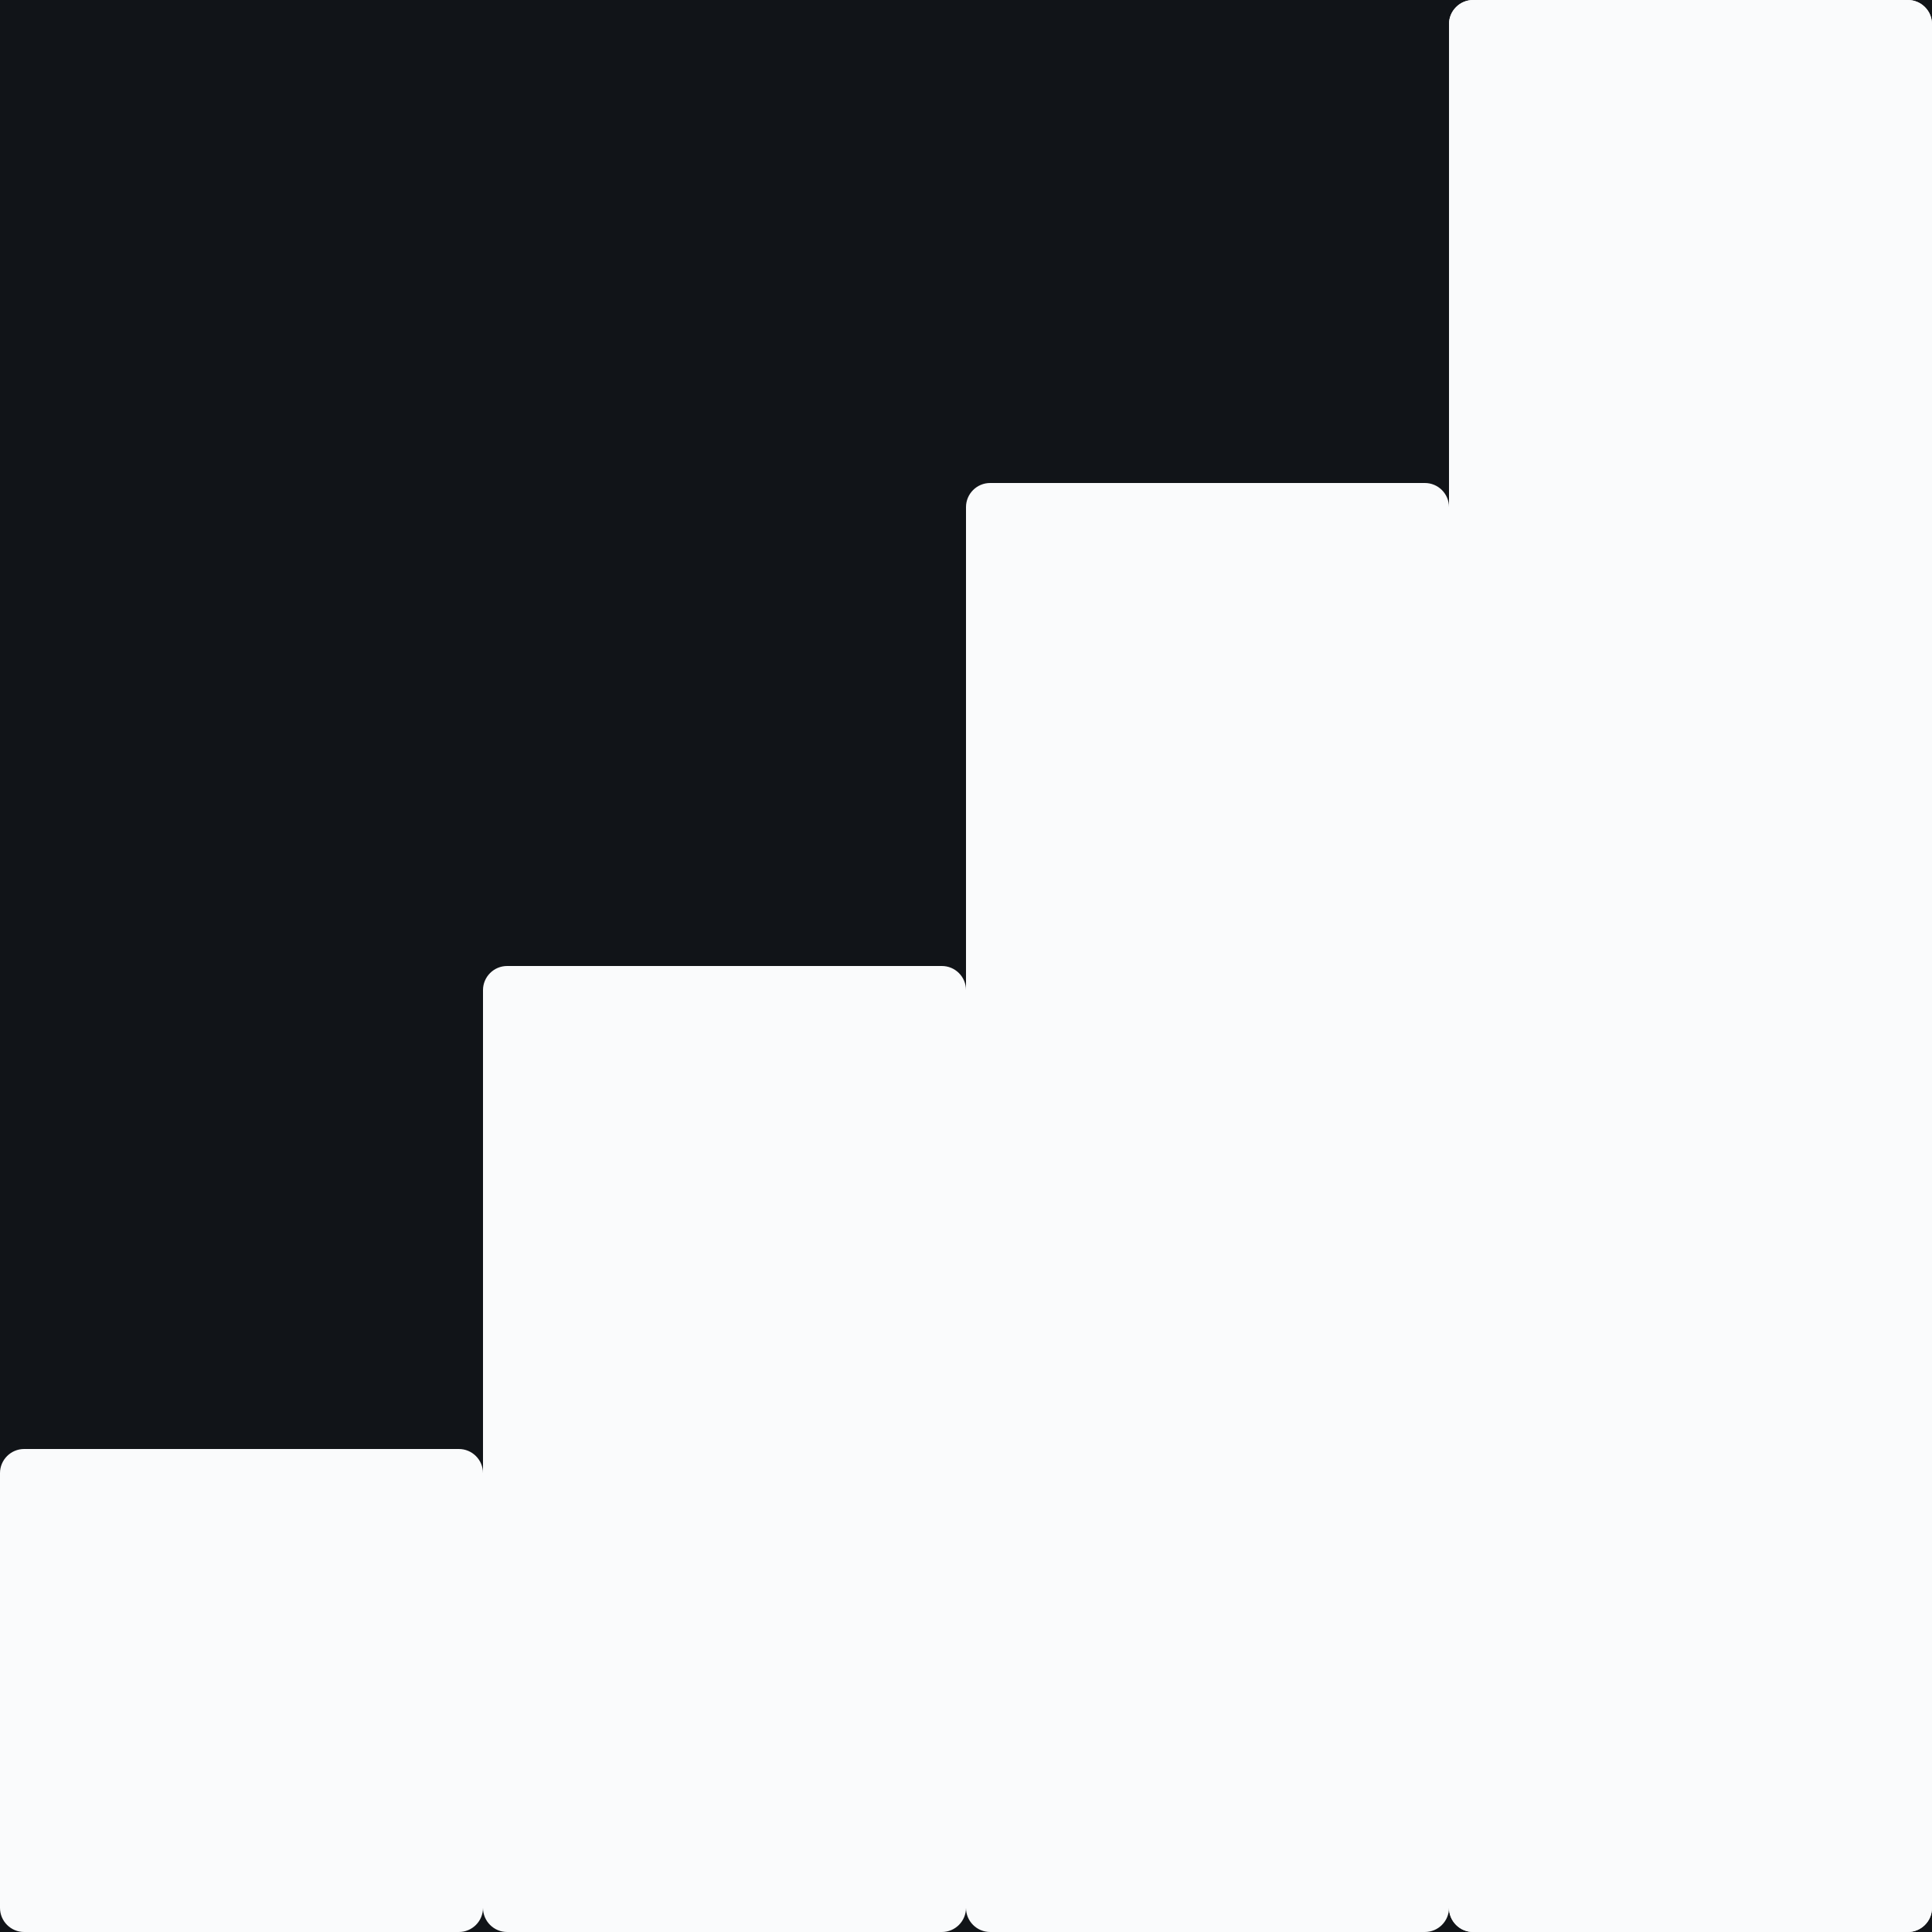
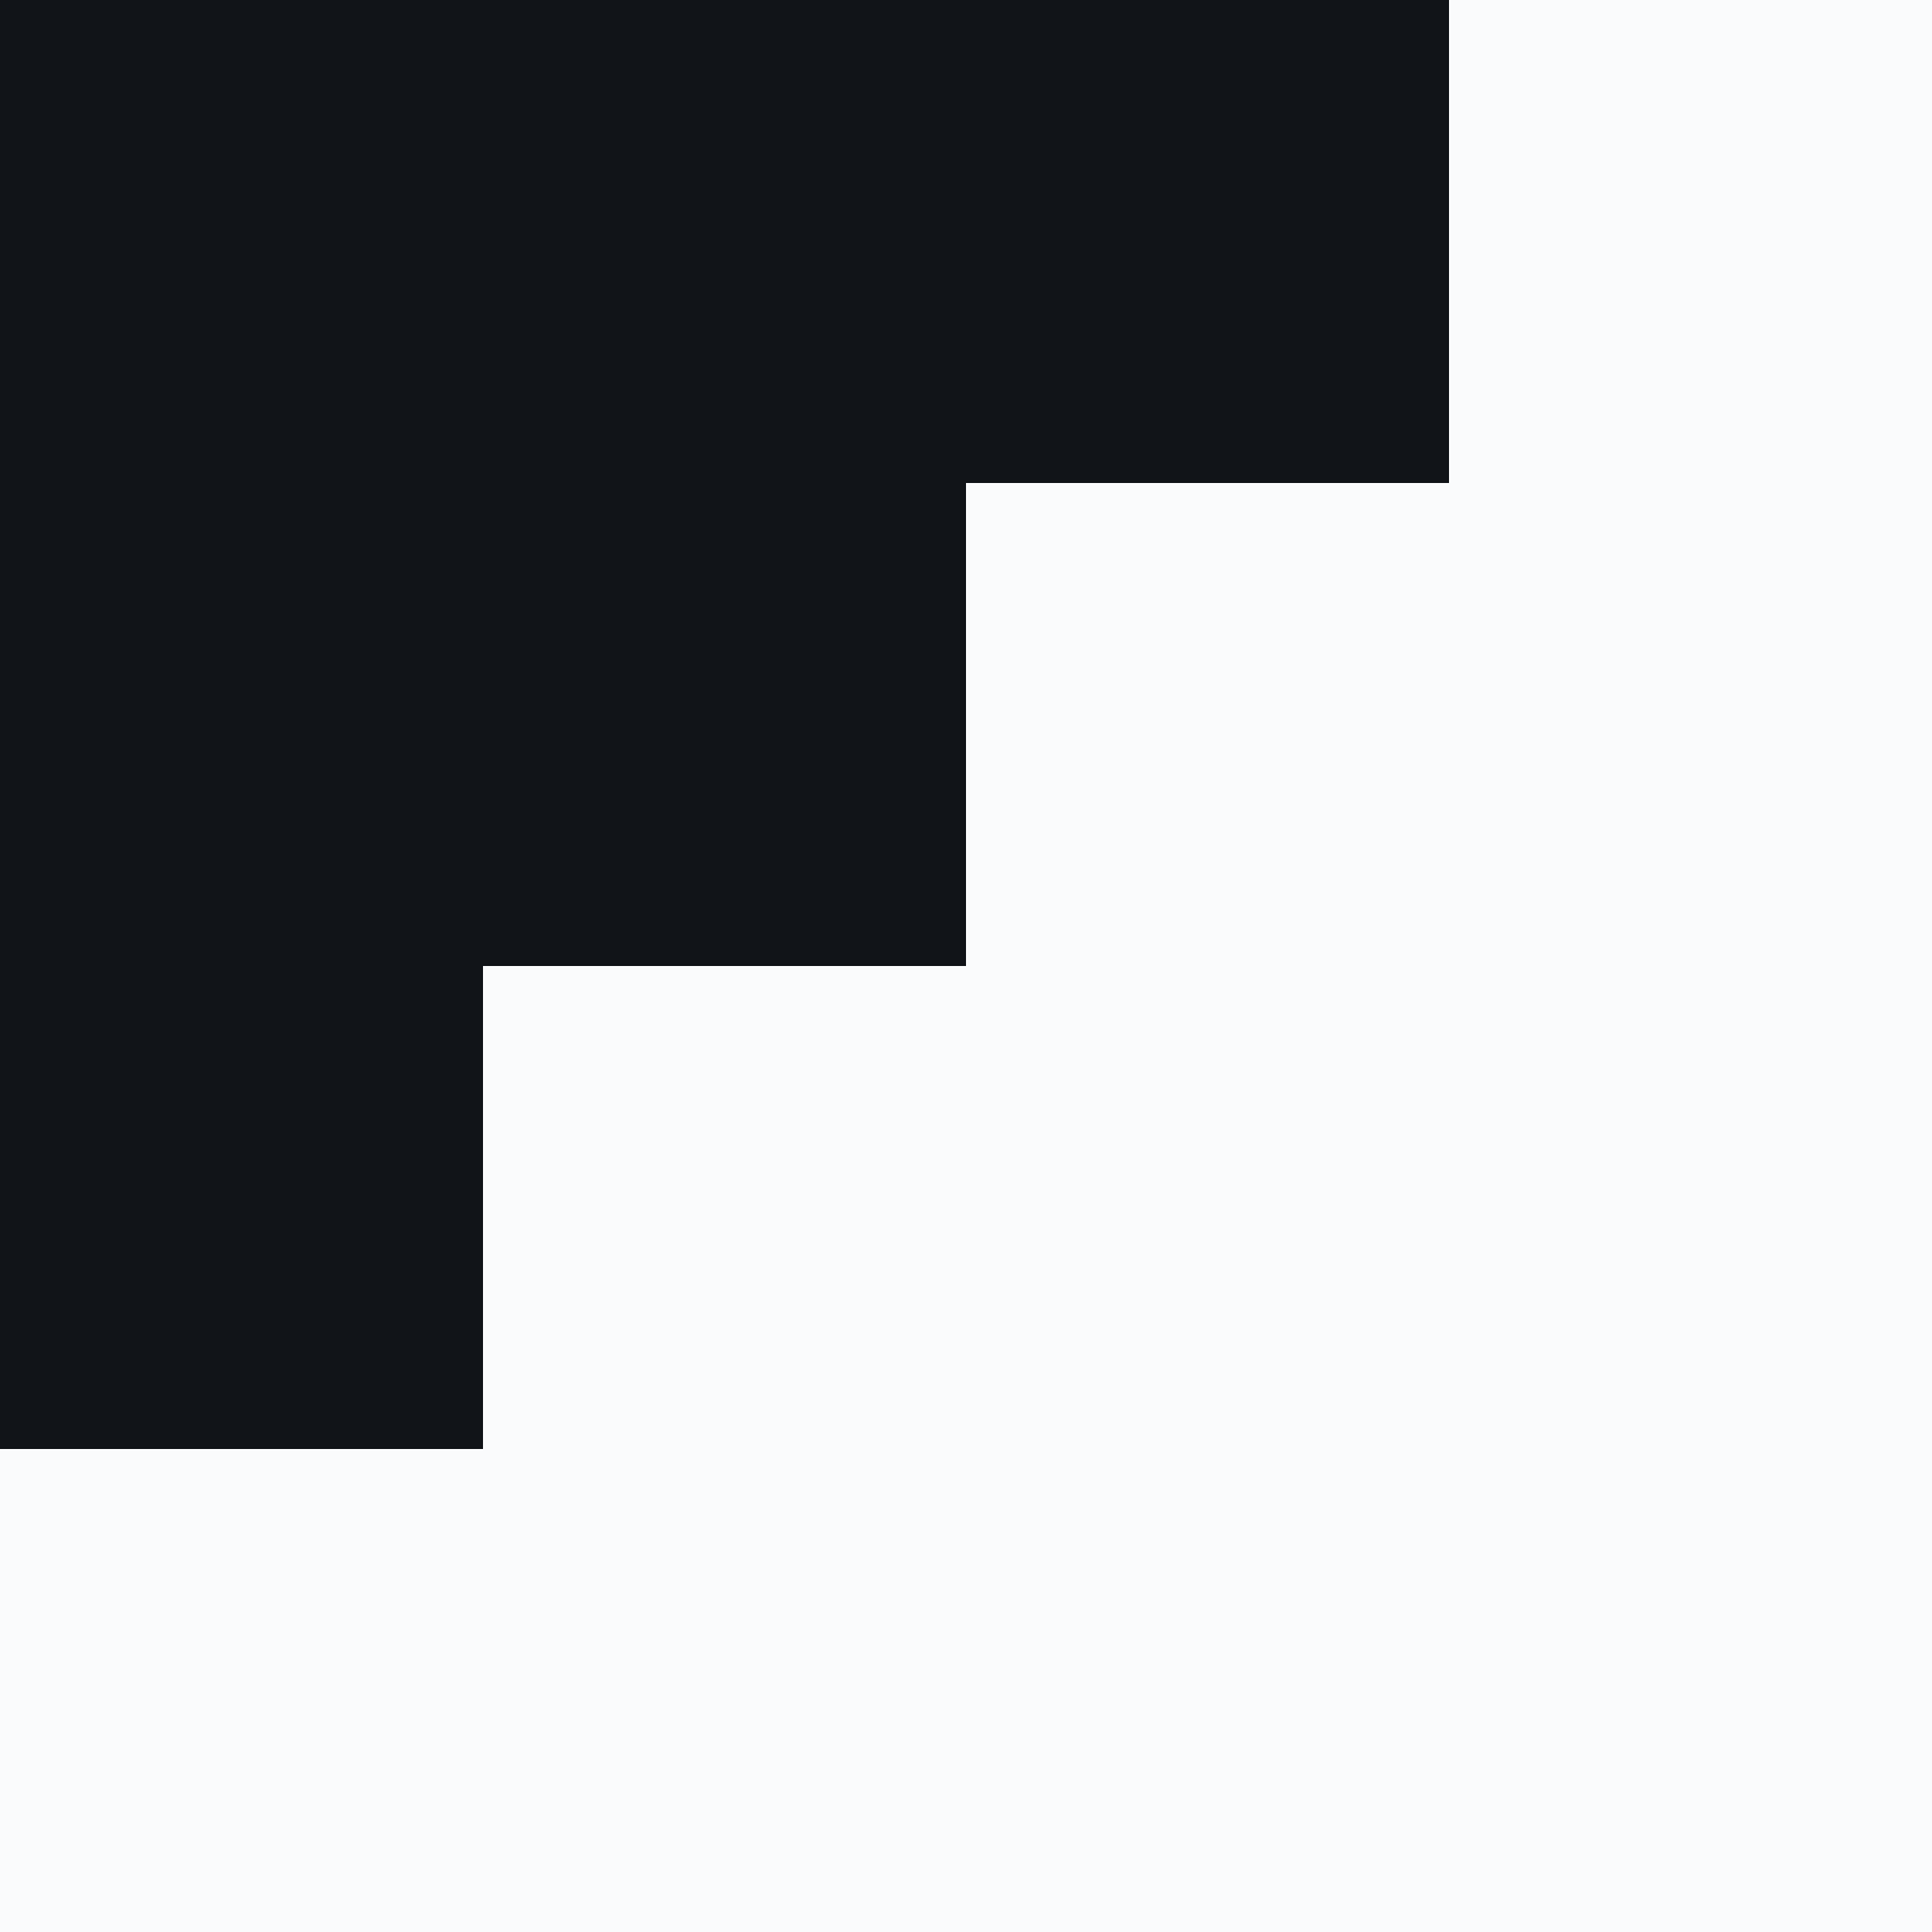
<svg xmlns="http://www.w3.org/2000/svg" viewBox="0 0 40 40">
  <rect width="40" height="40" fill="#111418" />
-   <path fill="#FAFBFC" d="M.5 30h9a.5.5 0 0 1 .5.5v9a.5.5 0 0 1-.5.5h-9a.5.5 0 0 1-.5-.5v-9a.5.5 0 0 1 .5-.5m10-10h9a.5.5 0 0 1 .5.5v19a.5.5 0 0 1-.5.5h-9a.5.5 0 0 1-.5-.5v-19a.5.5 0 0 1 .5-.5m10-10h9a.5.5 0 0 1 .5.5v29a.5.5 0 0 1-.5.5h-9a.5.5 0 0 1-.5-.5v-29a.5.5 0 0 1 .5-.5m10-10h9a.5.5 0 0 1 .5.5v39a.5.5 0 0 1-.5.5h-9a.5.5 0 0 1-.5-.5V.5a.5.5 0 0 1 .5-.5" />
-   <path fill="#FAFBFC" d="M30.5 0h9a.5.5 0 0 1 .5.5v39a.5.5 0 0 1-.5.5h-9a.5.5 0 0 1-.5-.5V.5a.5.5 0 0 1 .5-.5" />
+   <path fill="#FAFBFC" d="M0 30h10v10H0Zm10-10h10v20H10Zm10-10h10v30H20ZM30 0h10v40H30Z" />
+   <path fill="#FAFBFC" d="M30 0h10v40H30Z" />
</svg>
